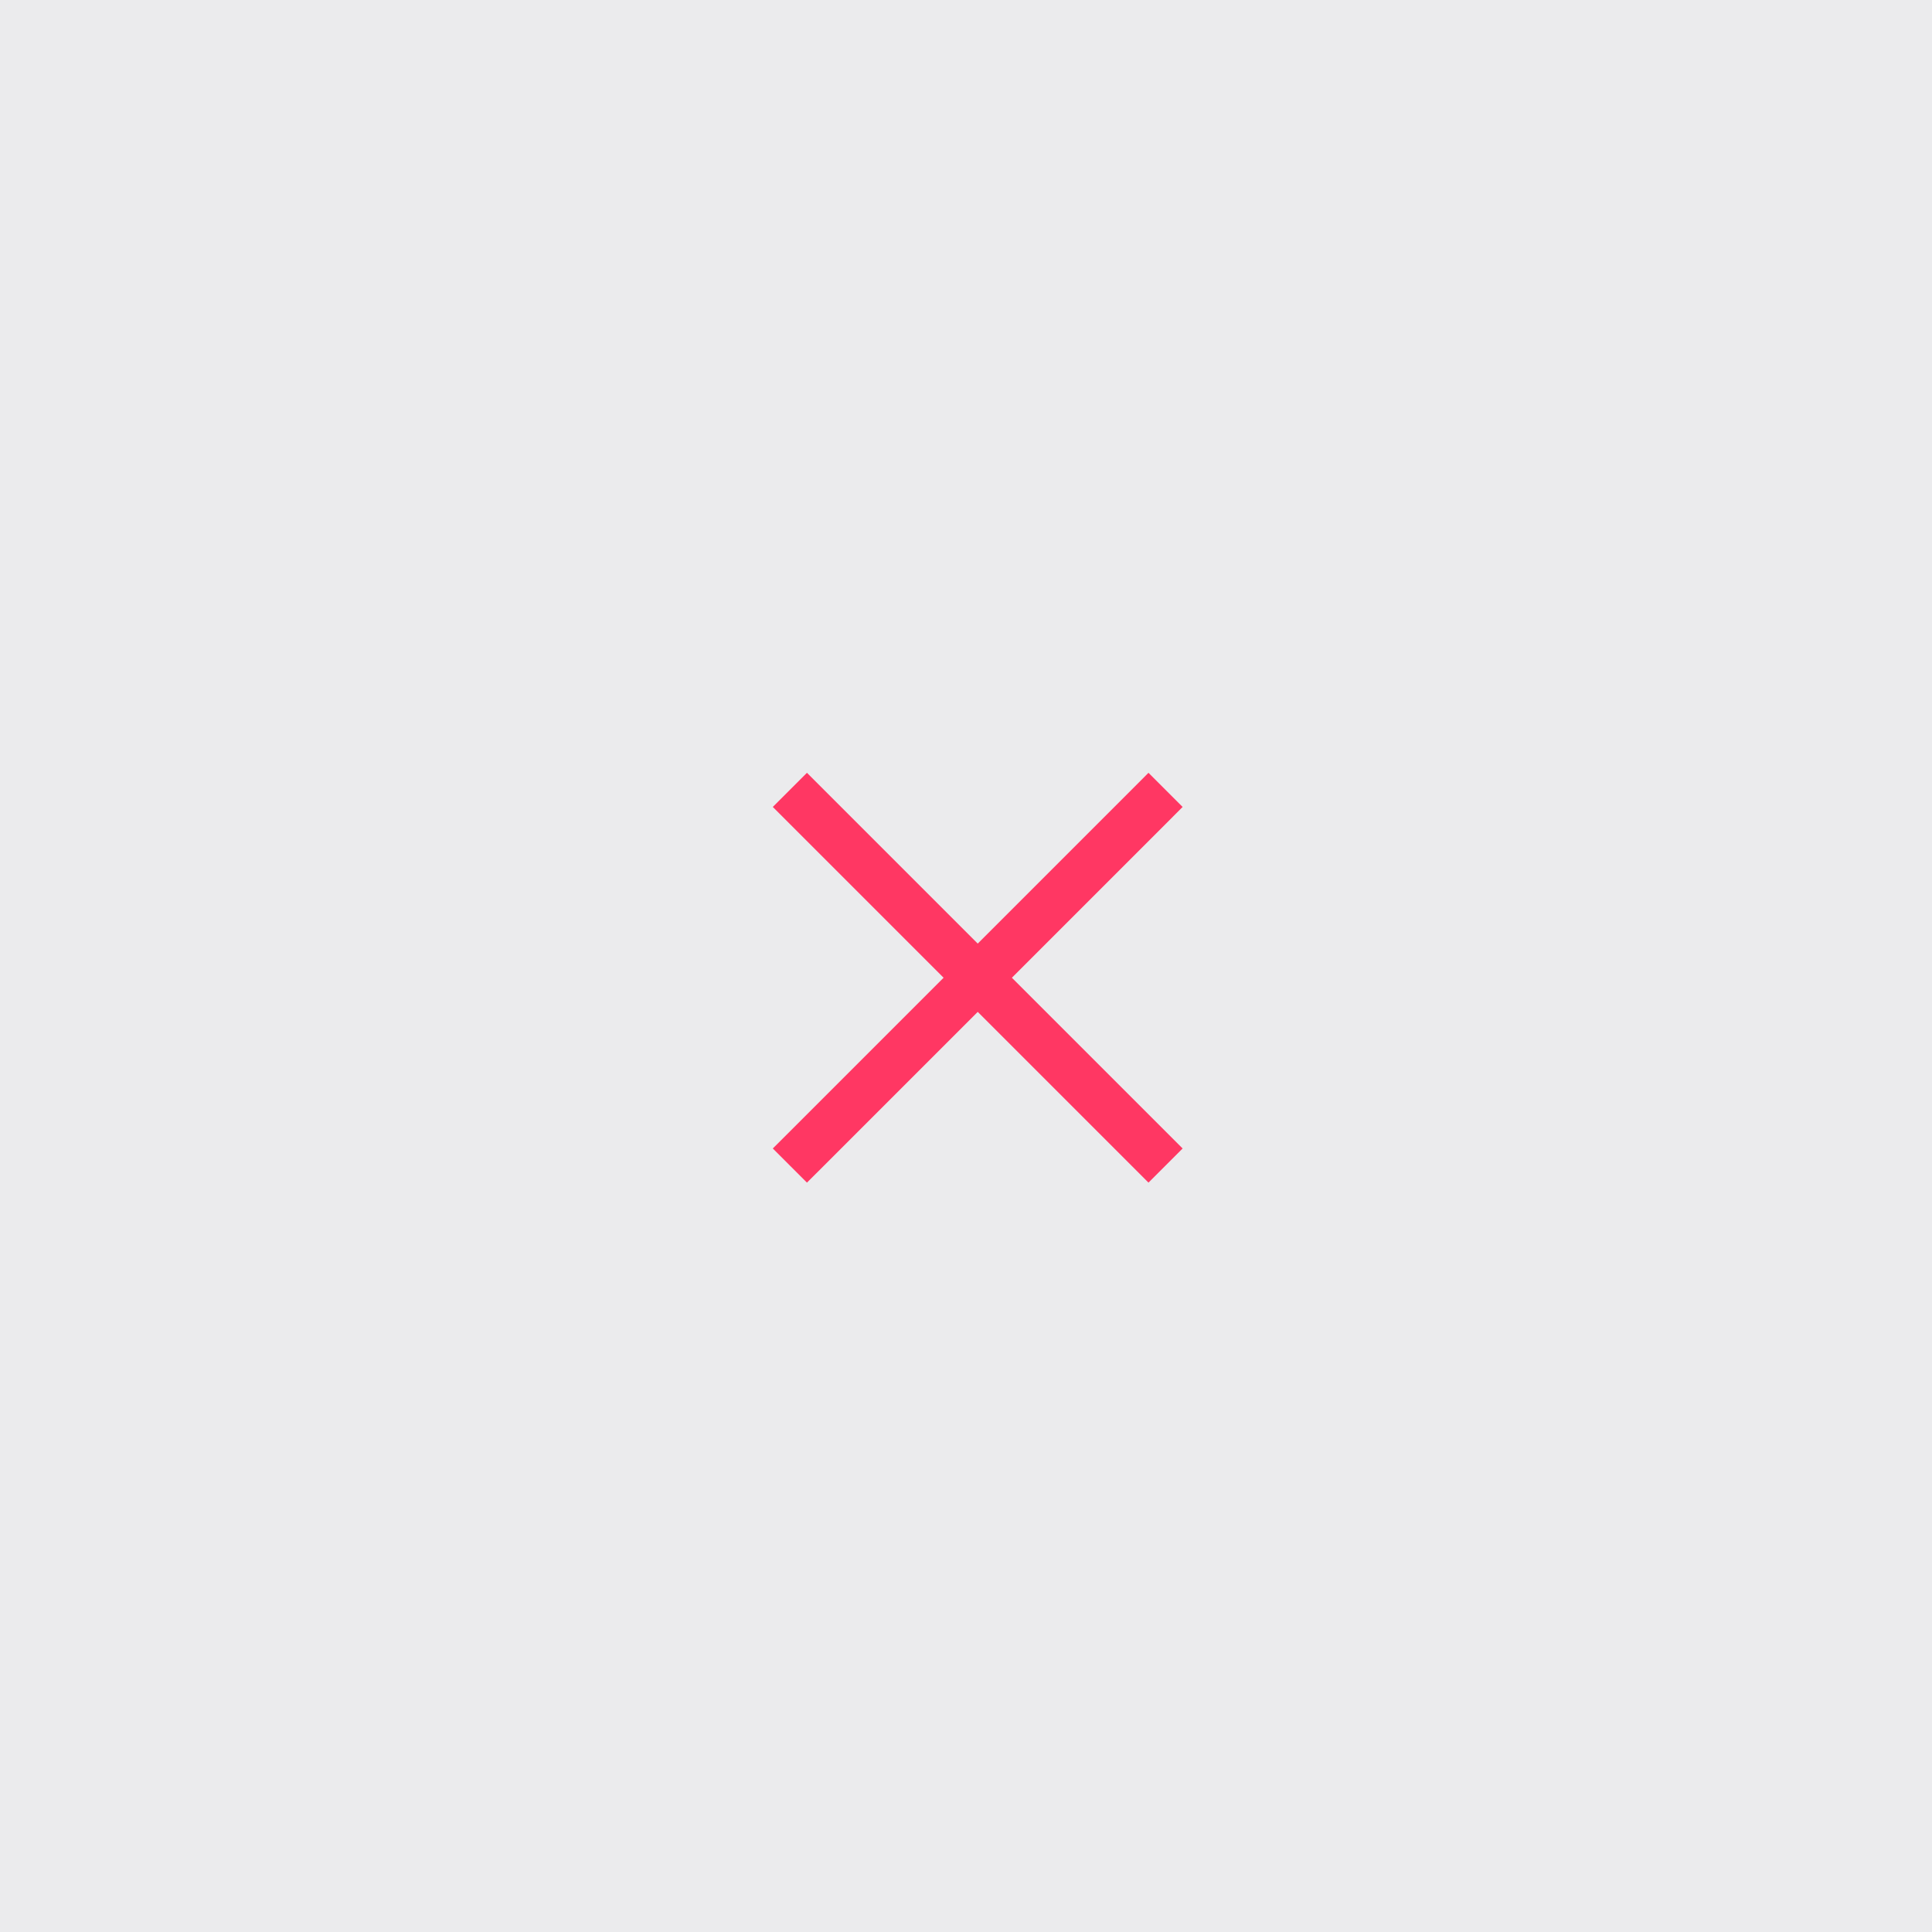
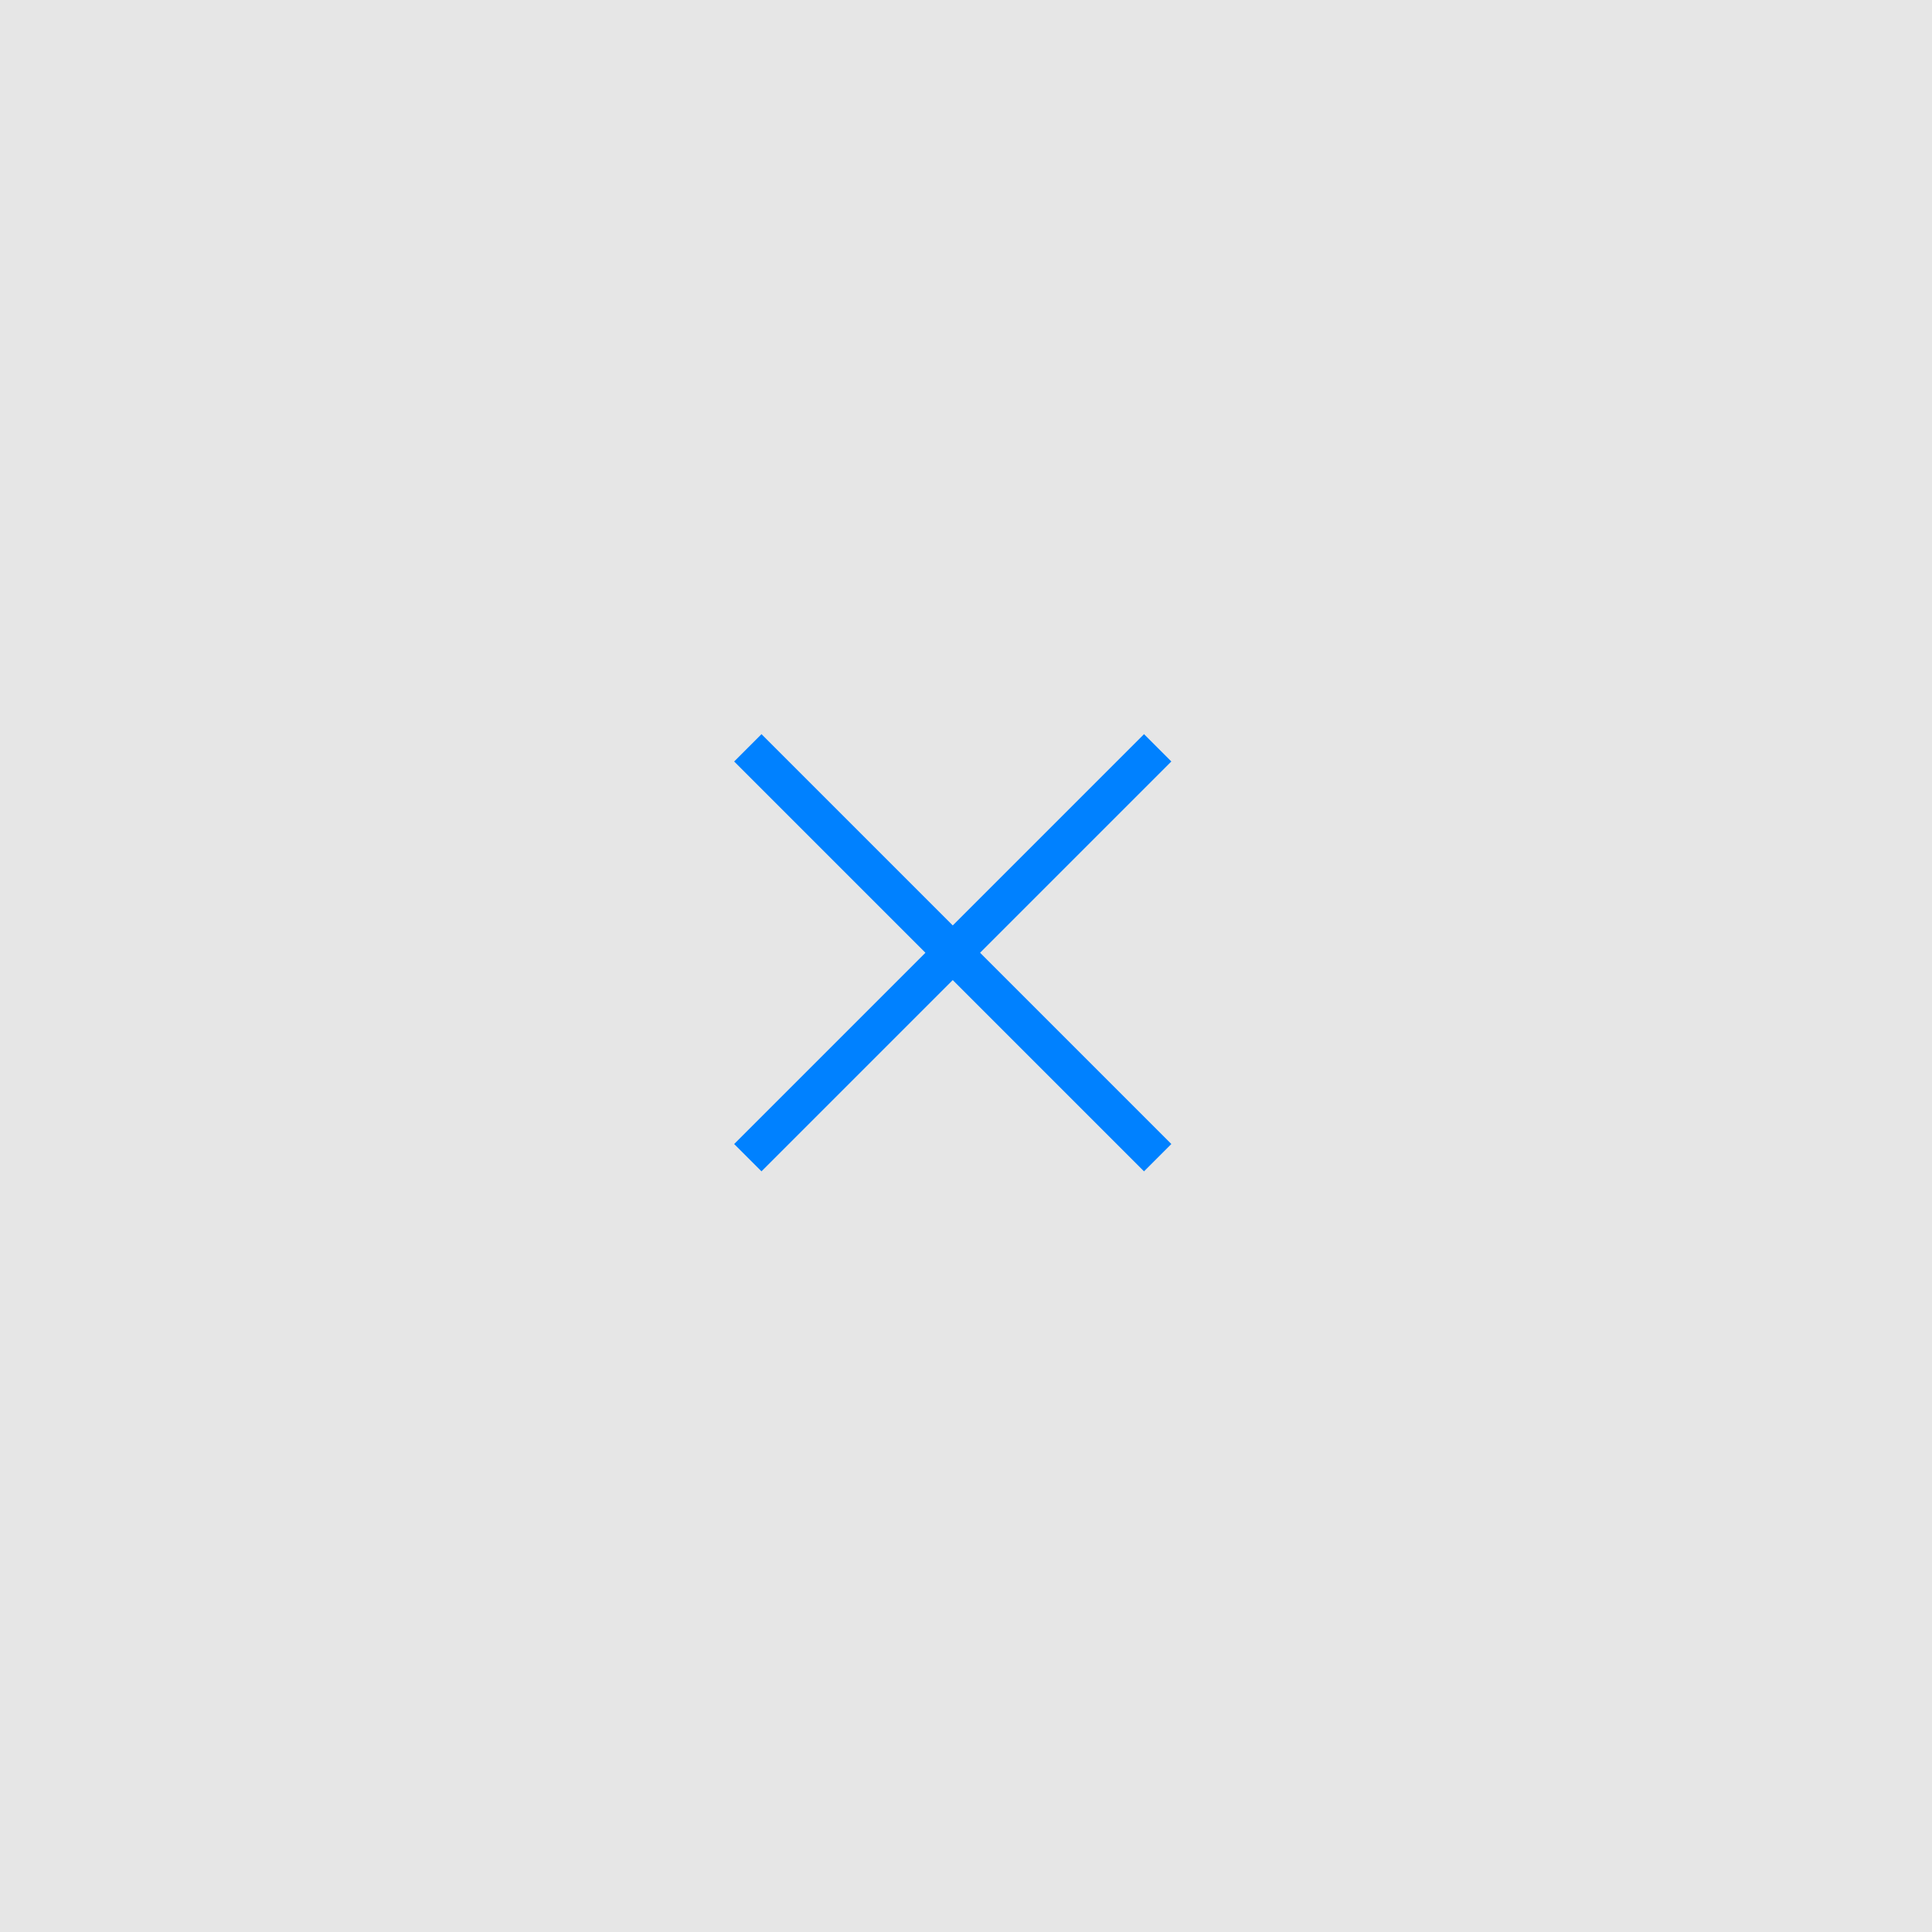
- <svg xmlns="http://www.w3.org/2000/svg" width="40" height="40" viewBox="0 0 40 40">
-   <g fill="none" fill-rule="evenodd">
-     <rect width="40" height="40" fill="#34344B" fill-opacity=".1" />
-     <polygon fill="#FF3763" fill-rule="nonzero" points="20.243 20.95 17.061 24.132 16.707 24.485 16 23.778 16.354 23.425 19.536 20.243 16.354 17.061 16 16.707 16.707 16 17.061 16.354 20.243 19.536 23.425 16.354 23.778 16 24.485 16.707 24.132 17.061 20.95 20.243 24.132 23.425 24.485 23.778 23.778 24.485 23.425 24.132" />
+ <svg xmlns="http://www.w3.org/2000/svg" width="50px" height="50px" viewBox="0 0 50 50" version="1.1">
+   <g id="页面-1" stroke="none" stroke-width="1" fill="none" fill-rule="evenodd">
+     <g id="第三方标题栏40-24" transform="translate(-1265, -478)">
+       <g id="dark-50" transform="translate(1231, 31)">
+         <g id="close_press" transform="translate(34, 447)">
+           <rect id="矩形" fill-opacity="0.289" fill="#000000" fill-rule="nonzero" opacity="0" x="7" y="0" width="27" height="23" />
+           <polygon id="路径" fill-opacity="0.1" fill="#000000" fill-rule="nonzero" points="0 0 50 0 50 50 0 50" />
+           <polygon id="Combined-Shape" fill="#0081FF" points="20.061 29.96 19.707 30.314 19 29.607 19.354 29.253 23.95 24.657 19.354 20.061 19 19.707 19.707 19 20.061 19.354 24.657 23.95 29.253 19.354 29.607 19 30.314 19.707 29.96 20.061 25.364 24.657 29.96 29.253 30.314 29.607 29.607 30.314 29.253 29.96 24.657 25.364" />
+         </g>
+       </g>
+     </g>
  </g>
</svg>
